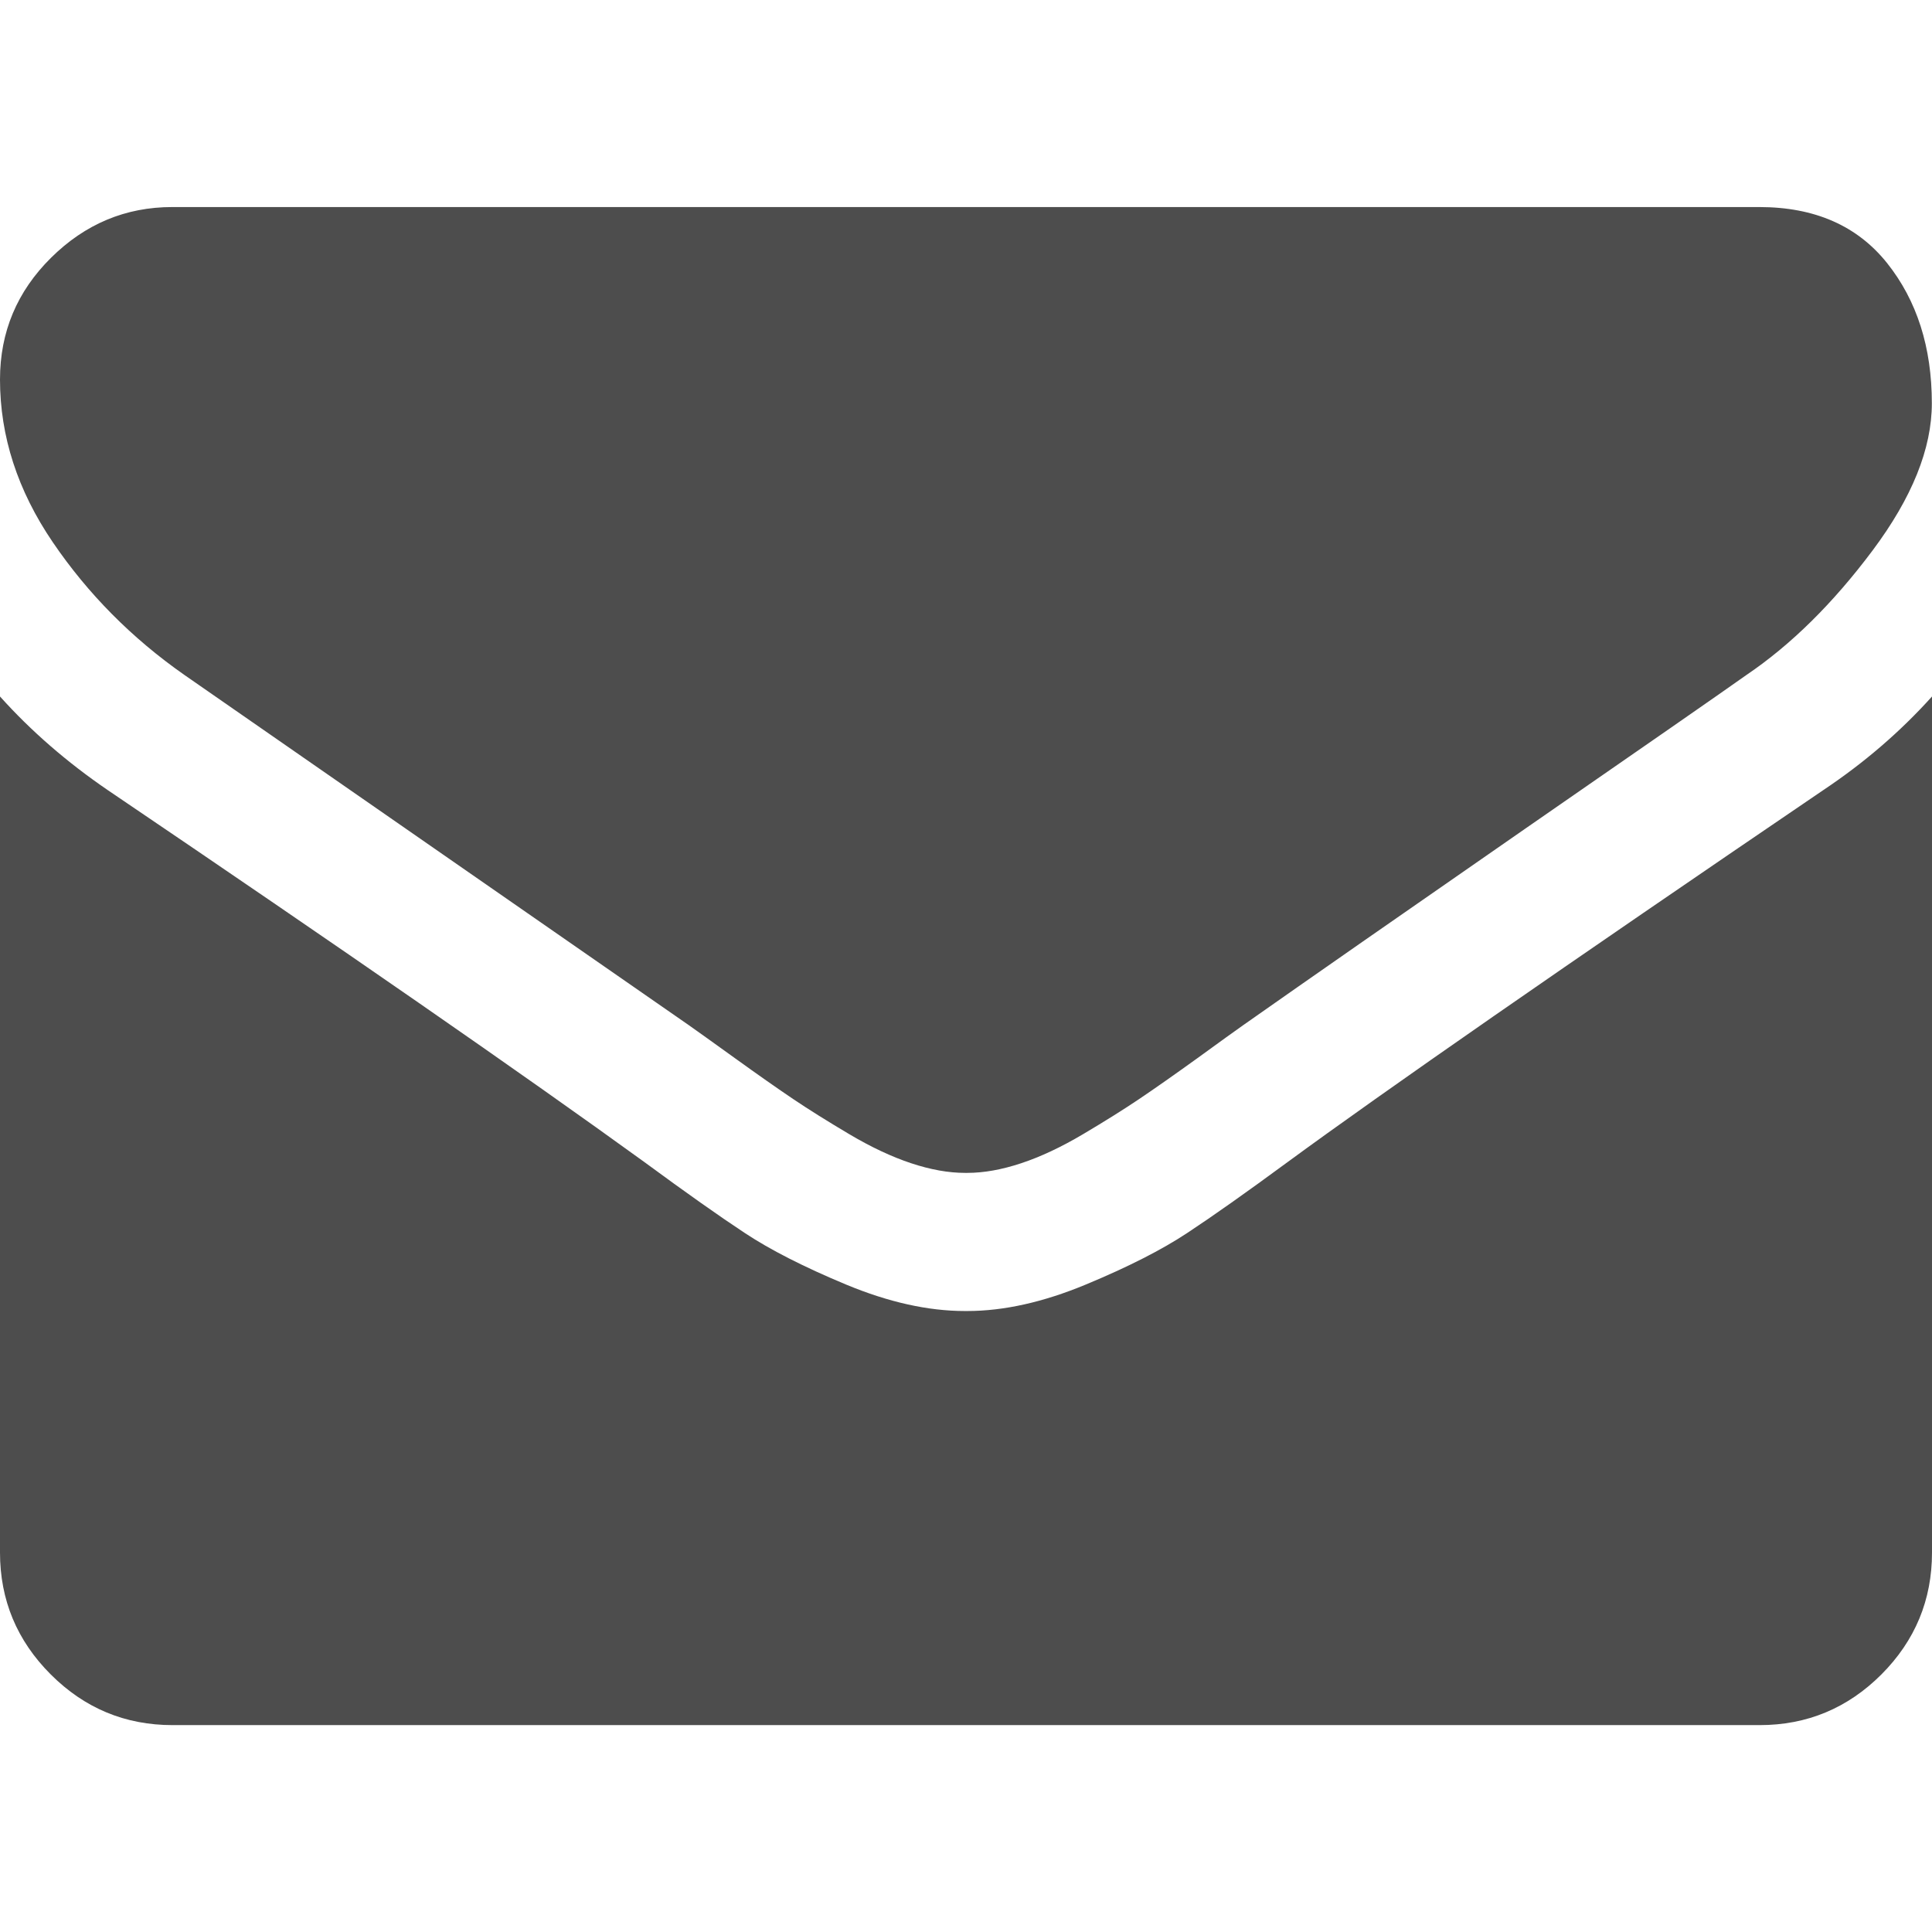
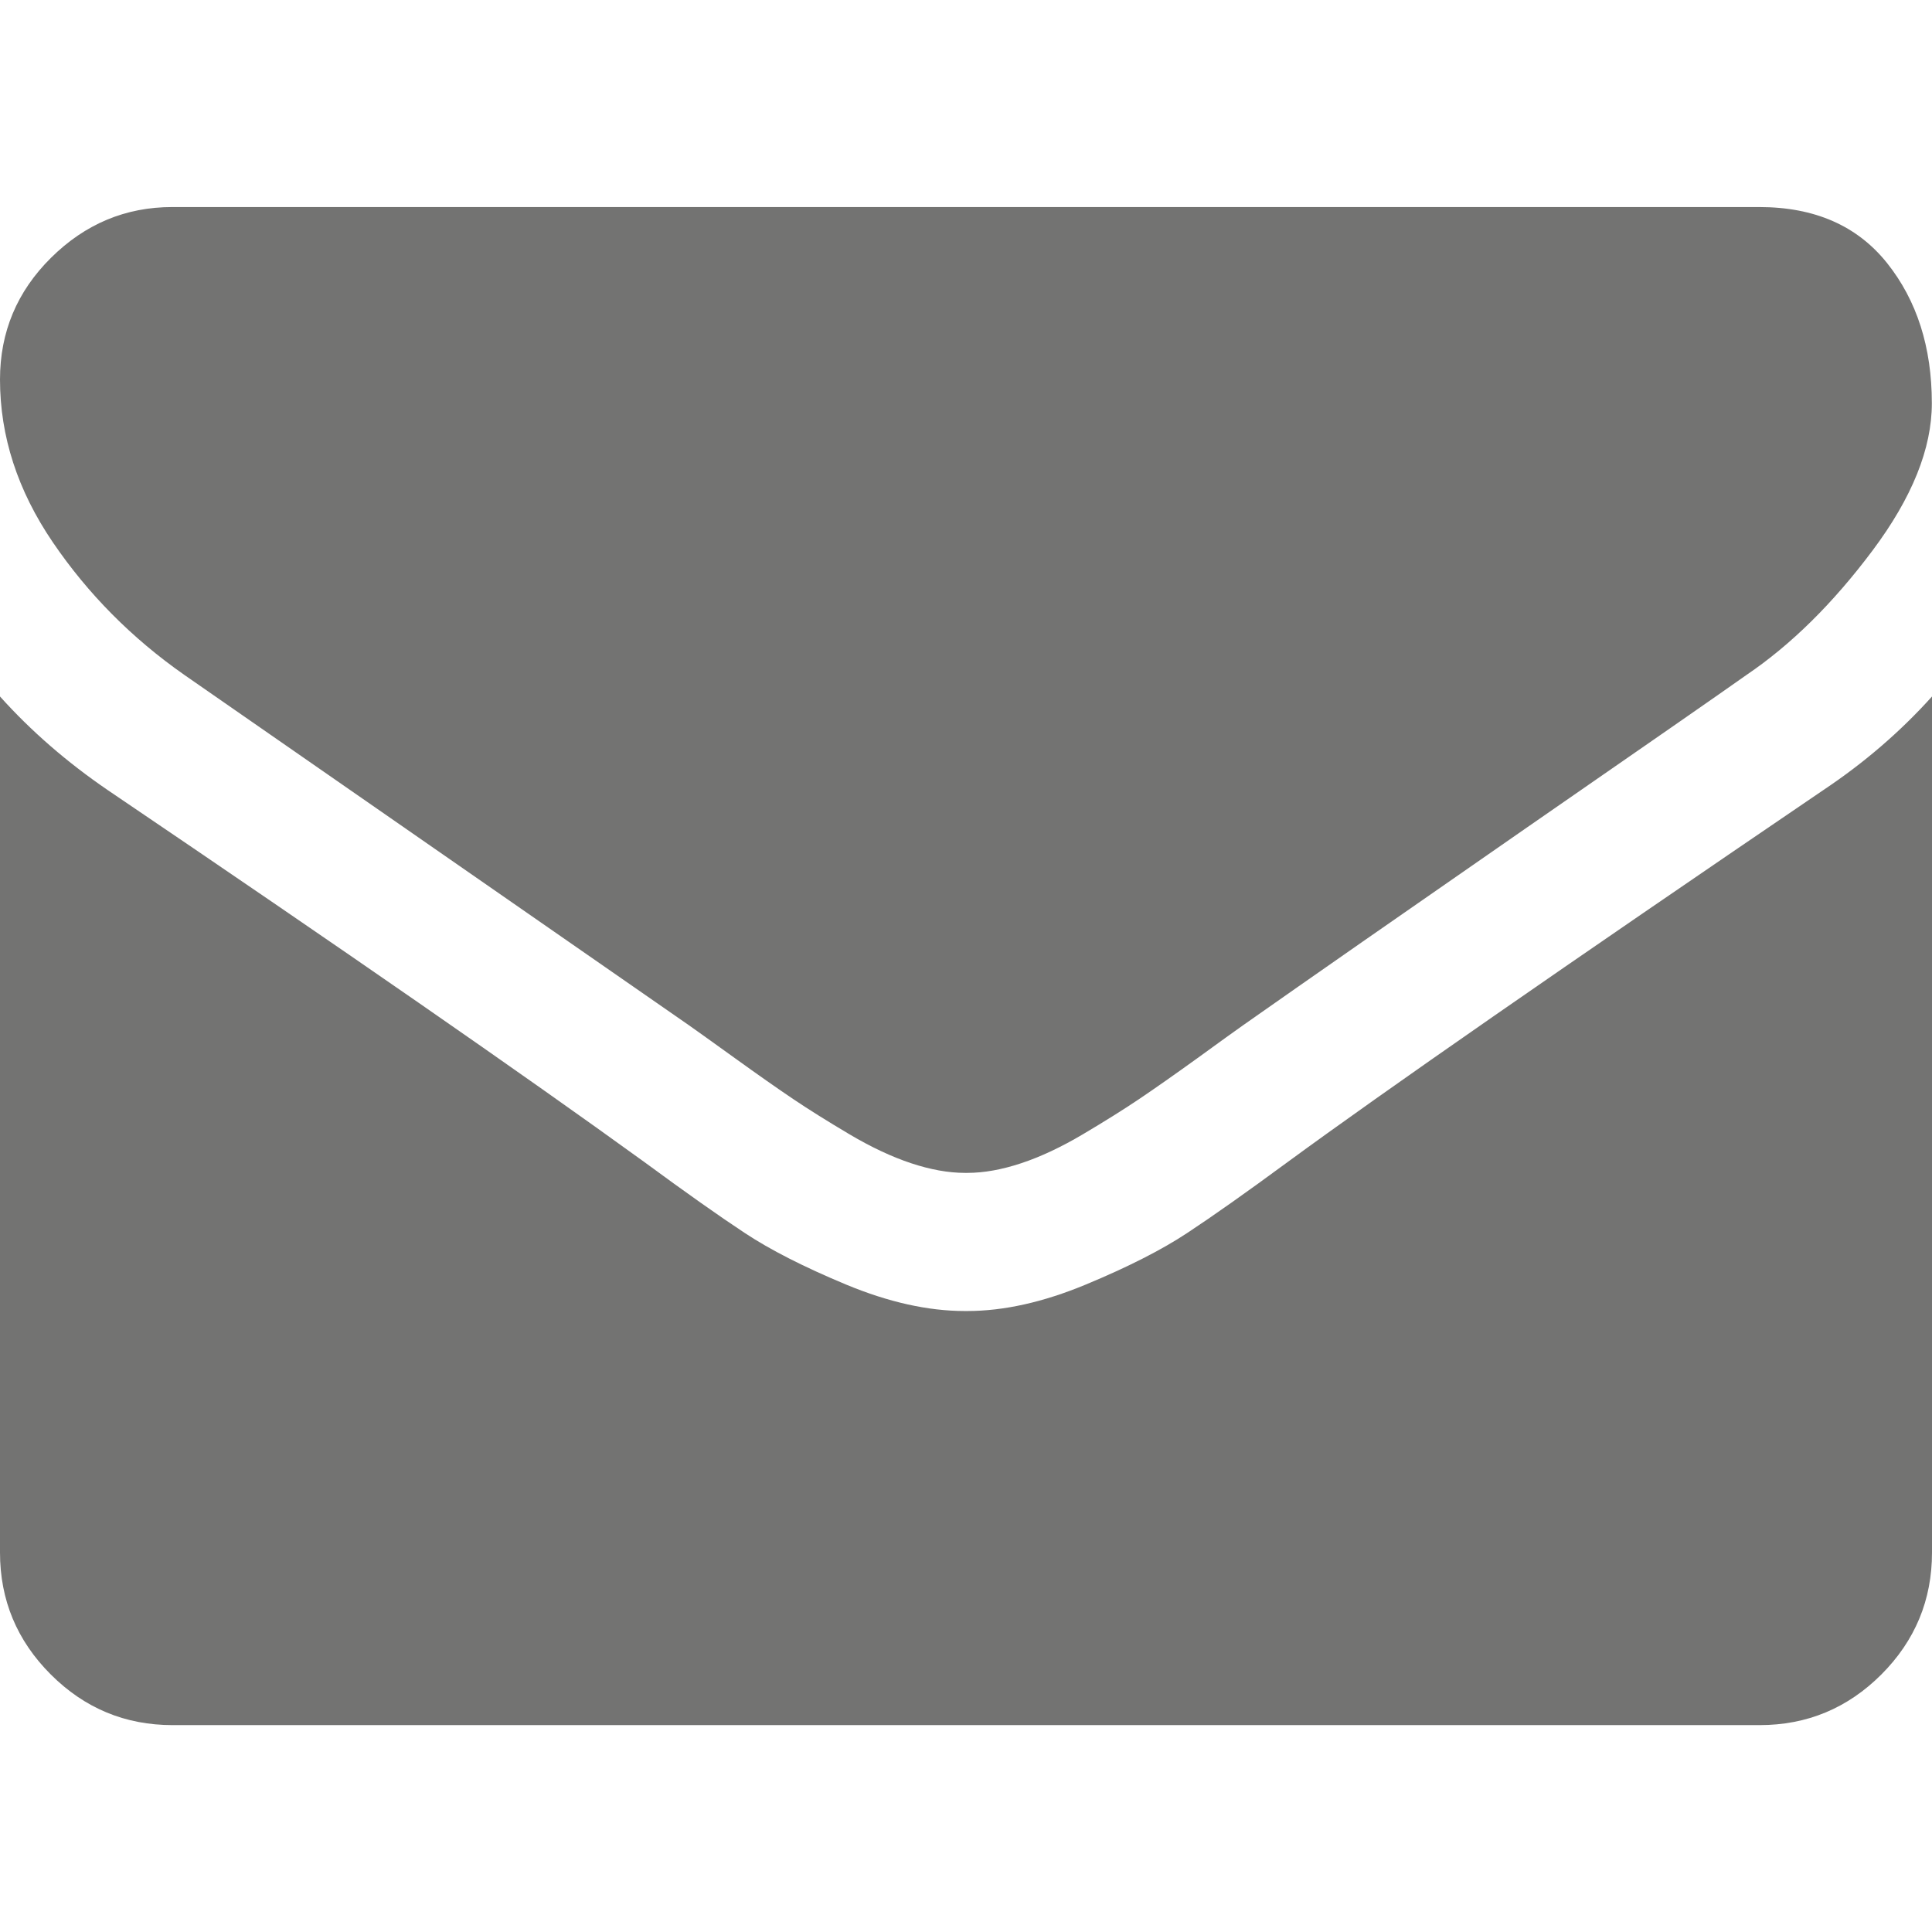
<svg xmlns="http://www.w3.org/2000/svg" version="1.1" id="svg2" viewBox="0 0 12 12" height="12" width="12">
  <defs id="defs4" />
  <g transform="translate(-72.08862,-1126.055)" id="layer1" />
-   <path id="rect3336" d="m 0,4.326 0,5.317 q 0,0.442 0.315,0.757 0.315,0.315 0.757,0.315 l 9.857,0 q 0.442,0 0.757,-0.315 Q 12,10.085 12,9.643 L 12,4.326 Q 11.705,4.654 11.324,4.908 8.9,6.556 7.996,7.219 7.614,7.5 7.376,7.657 7.138,7.815 6.743,7.979 6.348,8.143 6.007,8.143 l -0.007,0 -0.007,0 q -0.342,0 -0.737,-0.164 Q 4.862,7.815 4.624,7.657 4.386,7.5 4.004,7.219 2.866,6.395 0.67,4.908 0.288,4.647 0,4.326 Z M 0,2.357 Q 0,2.886 0.328,3.368 0.656,3.85 1.145,4.192 q 2.518,1.748 3.134,2.176 0.067,0.047 0.285,0.204 0.218,0.157 0.362,0.254 0.144,0.097 0.348,0.218 0.204,0.121 0.385,0.181 0.181,0.06 0.335,0.06 l 0.007,0 0.007,0 q 0.154,0 0.335,-0.06 0.181,-0.06 0.385,-0.181 0.204,-0.121 0.348,-0.218 0.144,-0.097 0.362,-0.254 Q 7.654,6.415 7.721,6.368 8.33,5.94 9.475,5.146 10.621,4.353 10.848,4.192 q 0.415,-0.281 0.783,-0.773 0.368,-0.492 0.368,-0.914 0,-0.522 -0.278,-0.871 -0.278,-0.348 -0.794,-0.348 l -9.857,0 q -0.435,0 -0.753,0.315 Q 0,1.915 0,2.357 Z" style="fill:#4d4d4d;fill-rule:evenodd;stroke:none;stroke-width:0;stroke-linecap:butt;stroke-linejoin:miter;stroke-miterlimit:4;stroke-dasharray:none;stroke-opacity:1" />
+   <path id="rect3336" d="m 0,4.326 0,5.317 q 0,0.442 0.315,0.757 0.315,0.315 0.757,0.315 l 9.857,0 q 0.442,0 0.757,-0.315 Q 12,10.085 12,9.643 L 12,4.326 Q 11.705,4.654 11.324,4.908 8.9,6.556 7.996,7.219 7.614,7.5 7.376,7.657 7.138,7.815 6.743,7.979 6.348,8.143 6.007,8.143 l -0.007,0 -0.007,0 q -0.342,0 -0.737,-0.164 Q 4.862,7.815 4.624,7.657 4.386,7.5 4.004,7.219 2.866,6.395 0.67,4.908 0.288,4.647 0,4.326 Z M 0,2.357 Q 0,2.886 0.328,3.368 0.656,3.85 1.145,4.192 q 2.518,1.748 3.134,2.176 0.067,0.047 0.285,0.204 0.218,0.157 0.362,0.254 0.144,0.097 0.348,0.218 0.204,0.121 0.385,0.181 0.181,0.06 0.335,0.06 l 0.007,0 0.007,0 q 0.154,0 0.335,-0.06 0.181,-0.06 0.385,-0.181 0.204,-0.121 0.348,-0.218 0.144,-0.097 0.362,-0.254 Q 7.654,6.415 7.721,6.368 8.33,5.94 9.475,5.146 10.621,4.353 10.848,4.192 q 0.415,-0.281 0.783,-0.773 0.368,-0.492 0.368,-0.914 0,-0.522 -0.278,-0.871 -0.278,-0.348 -0.794,-0.348 l -9.857,0 q -0.435,0 -0.753,0.315 Q 0,1.915 0,2.357 Z" style="fill:#030301;fill-rule:evenodd;stroke:none;stroke-width:0;stroke-linecap:butt;stroke-linejoin:miter;stroke-miterlimit:4;stroke-dasharray:none;stroke-opacity:1;fill-opacity:0.551" />
</svg>
